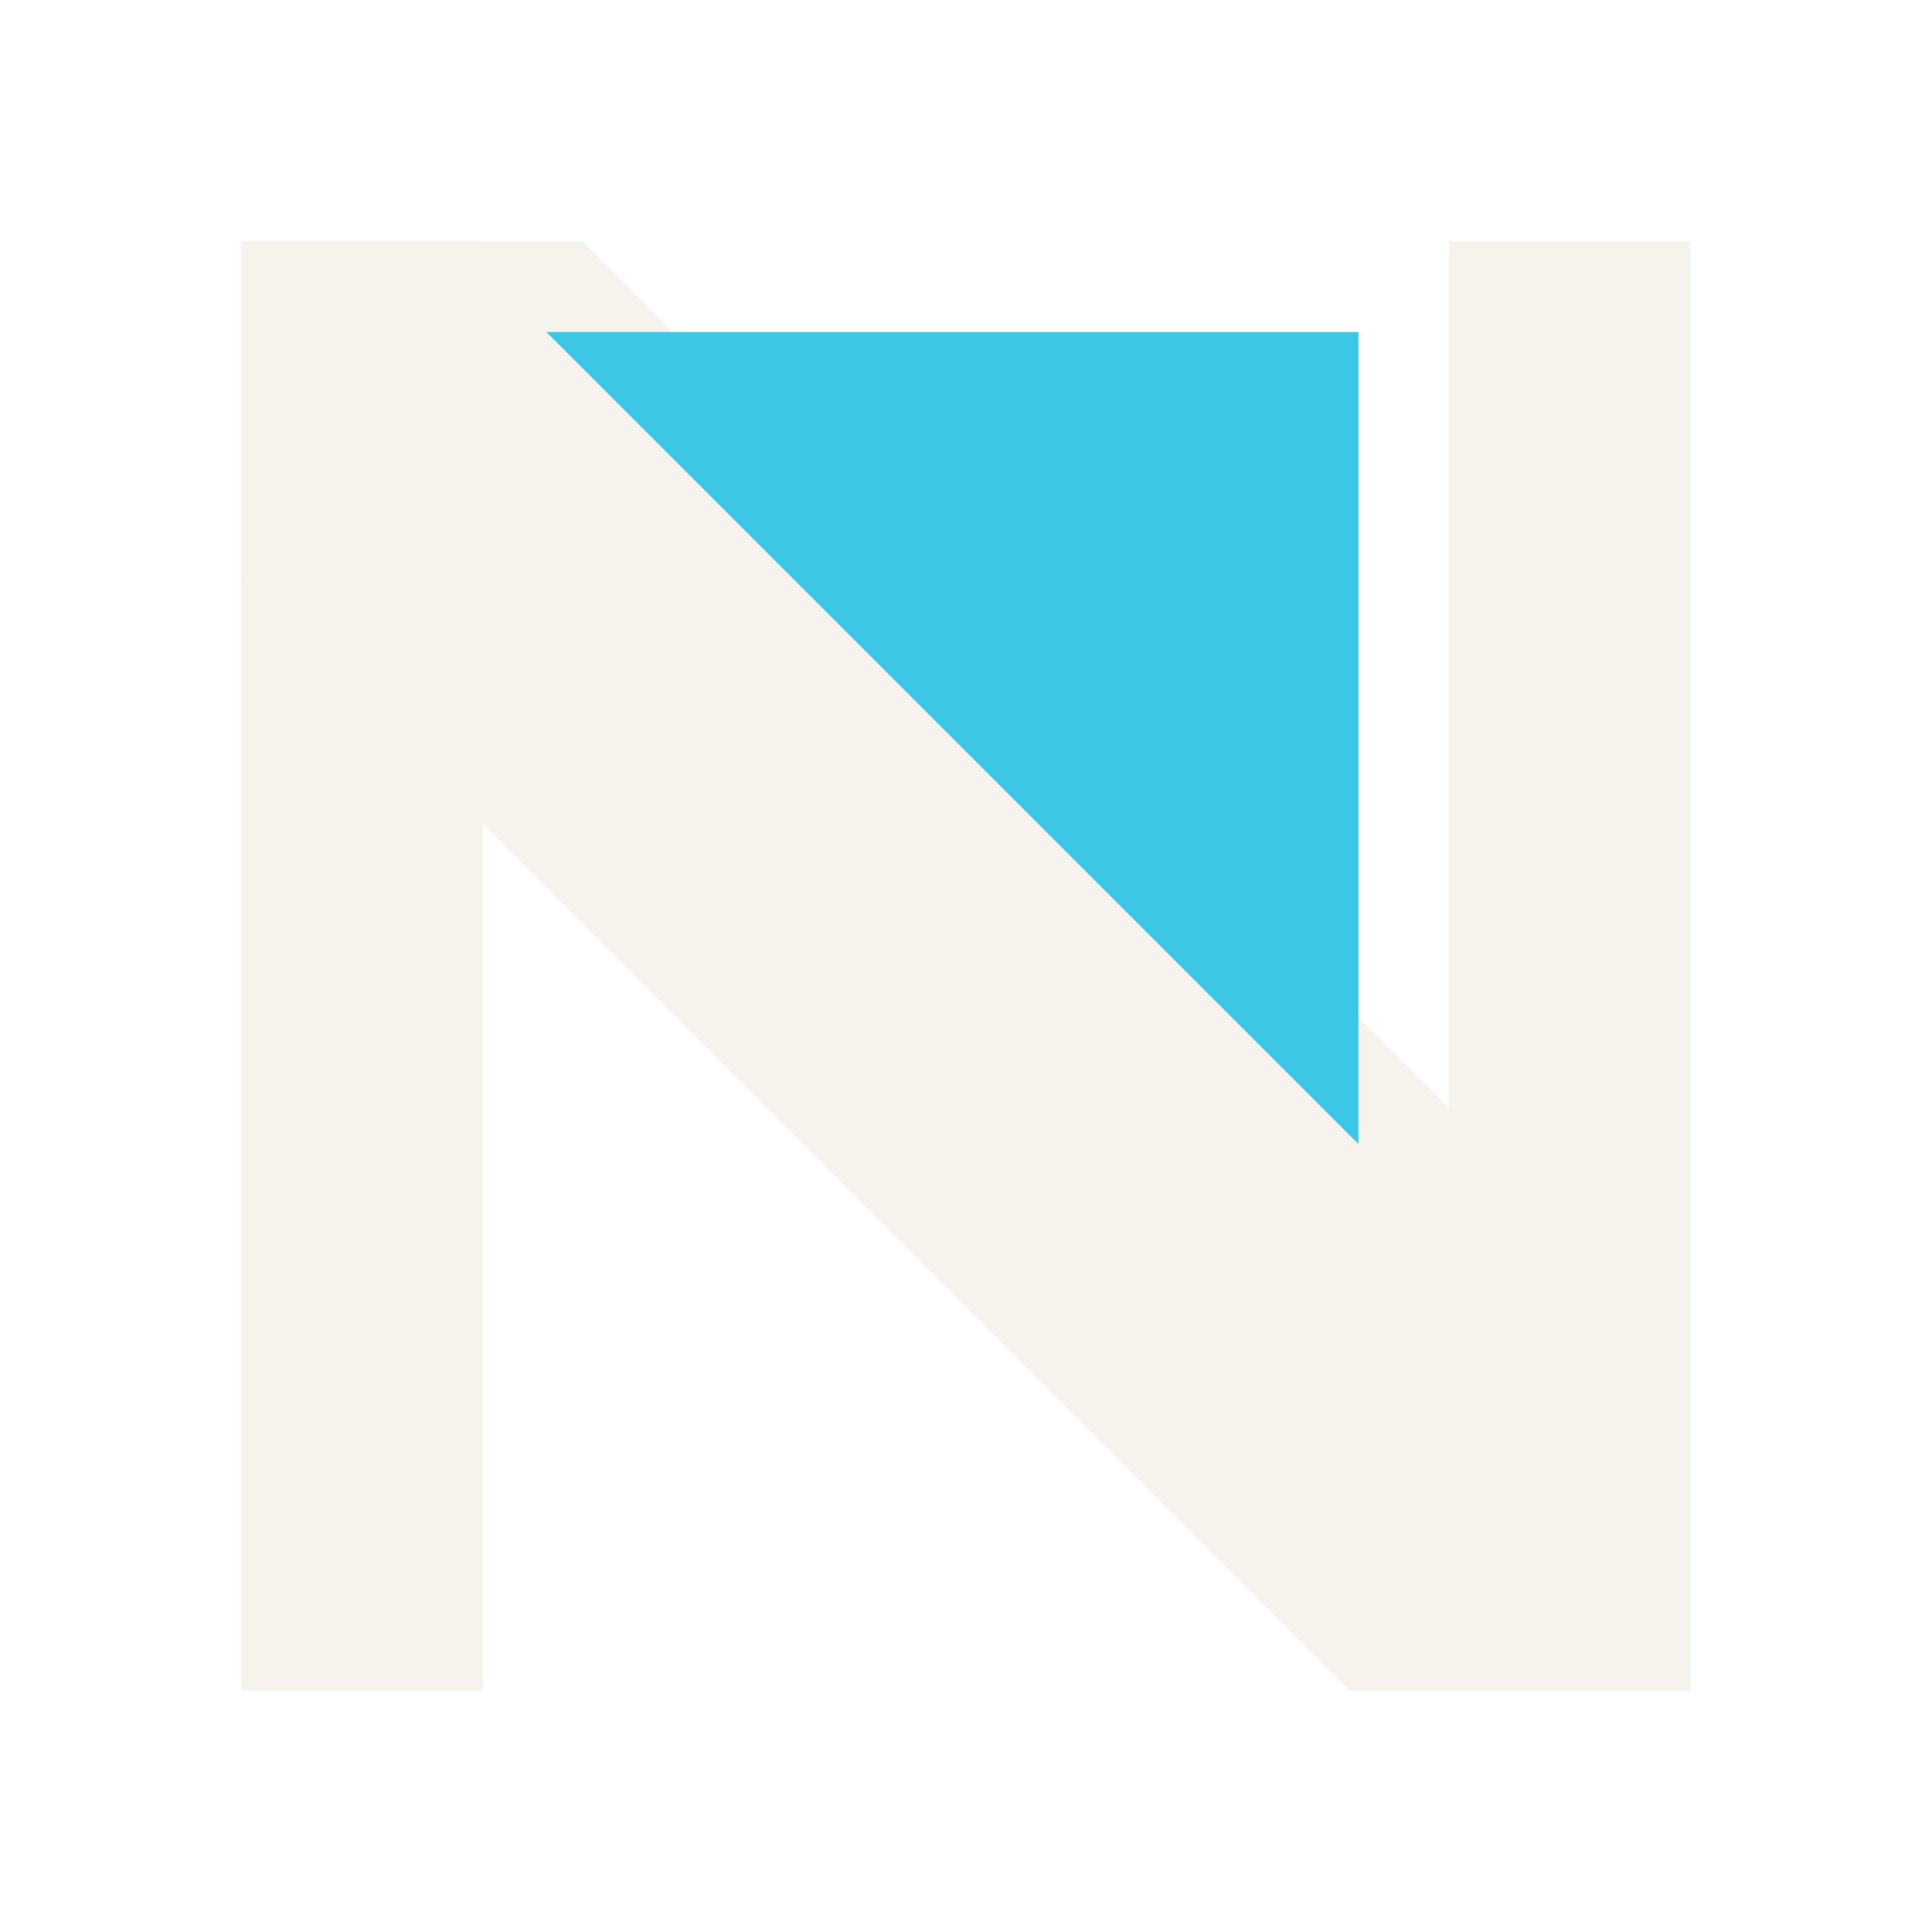
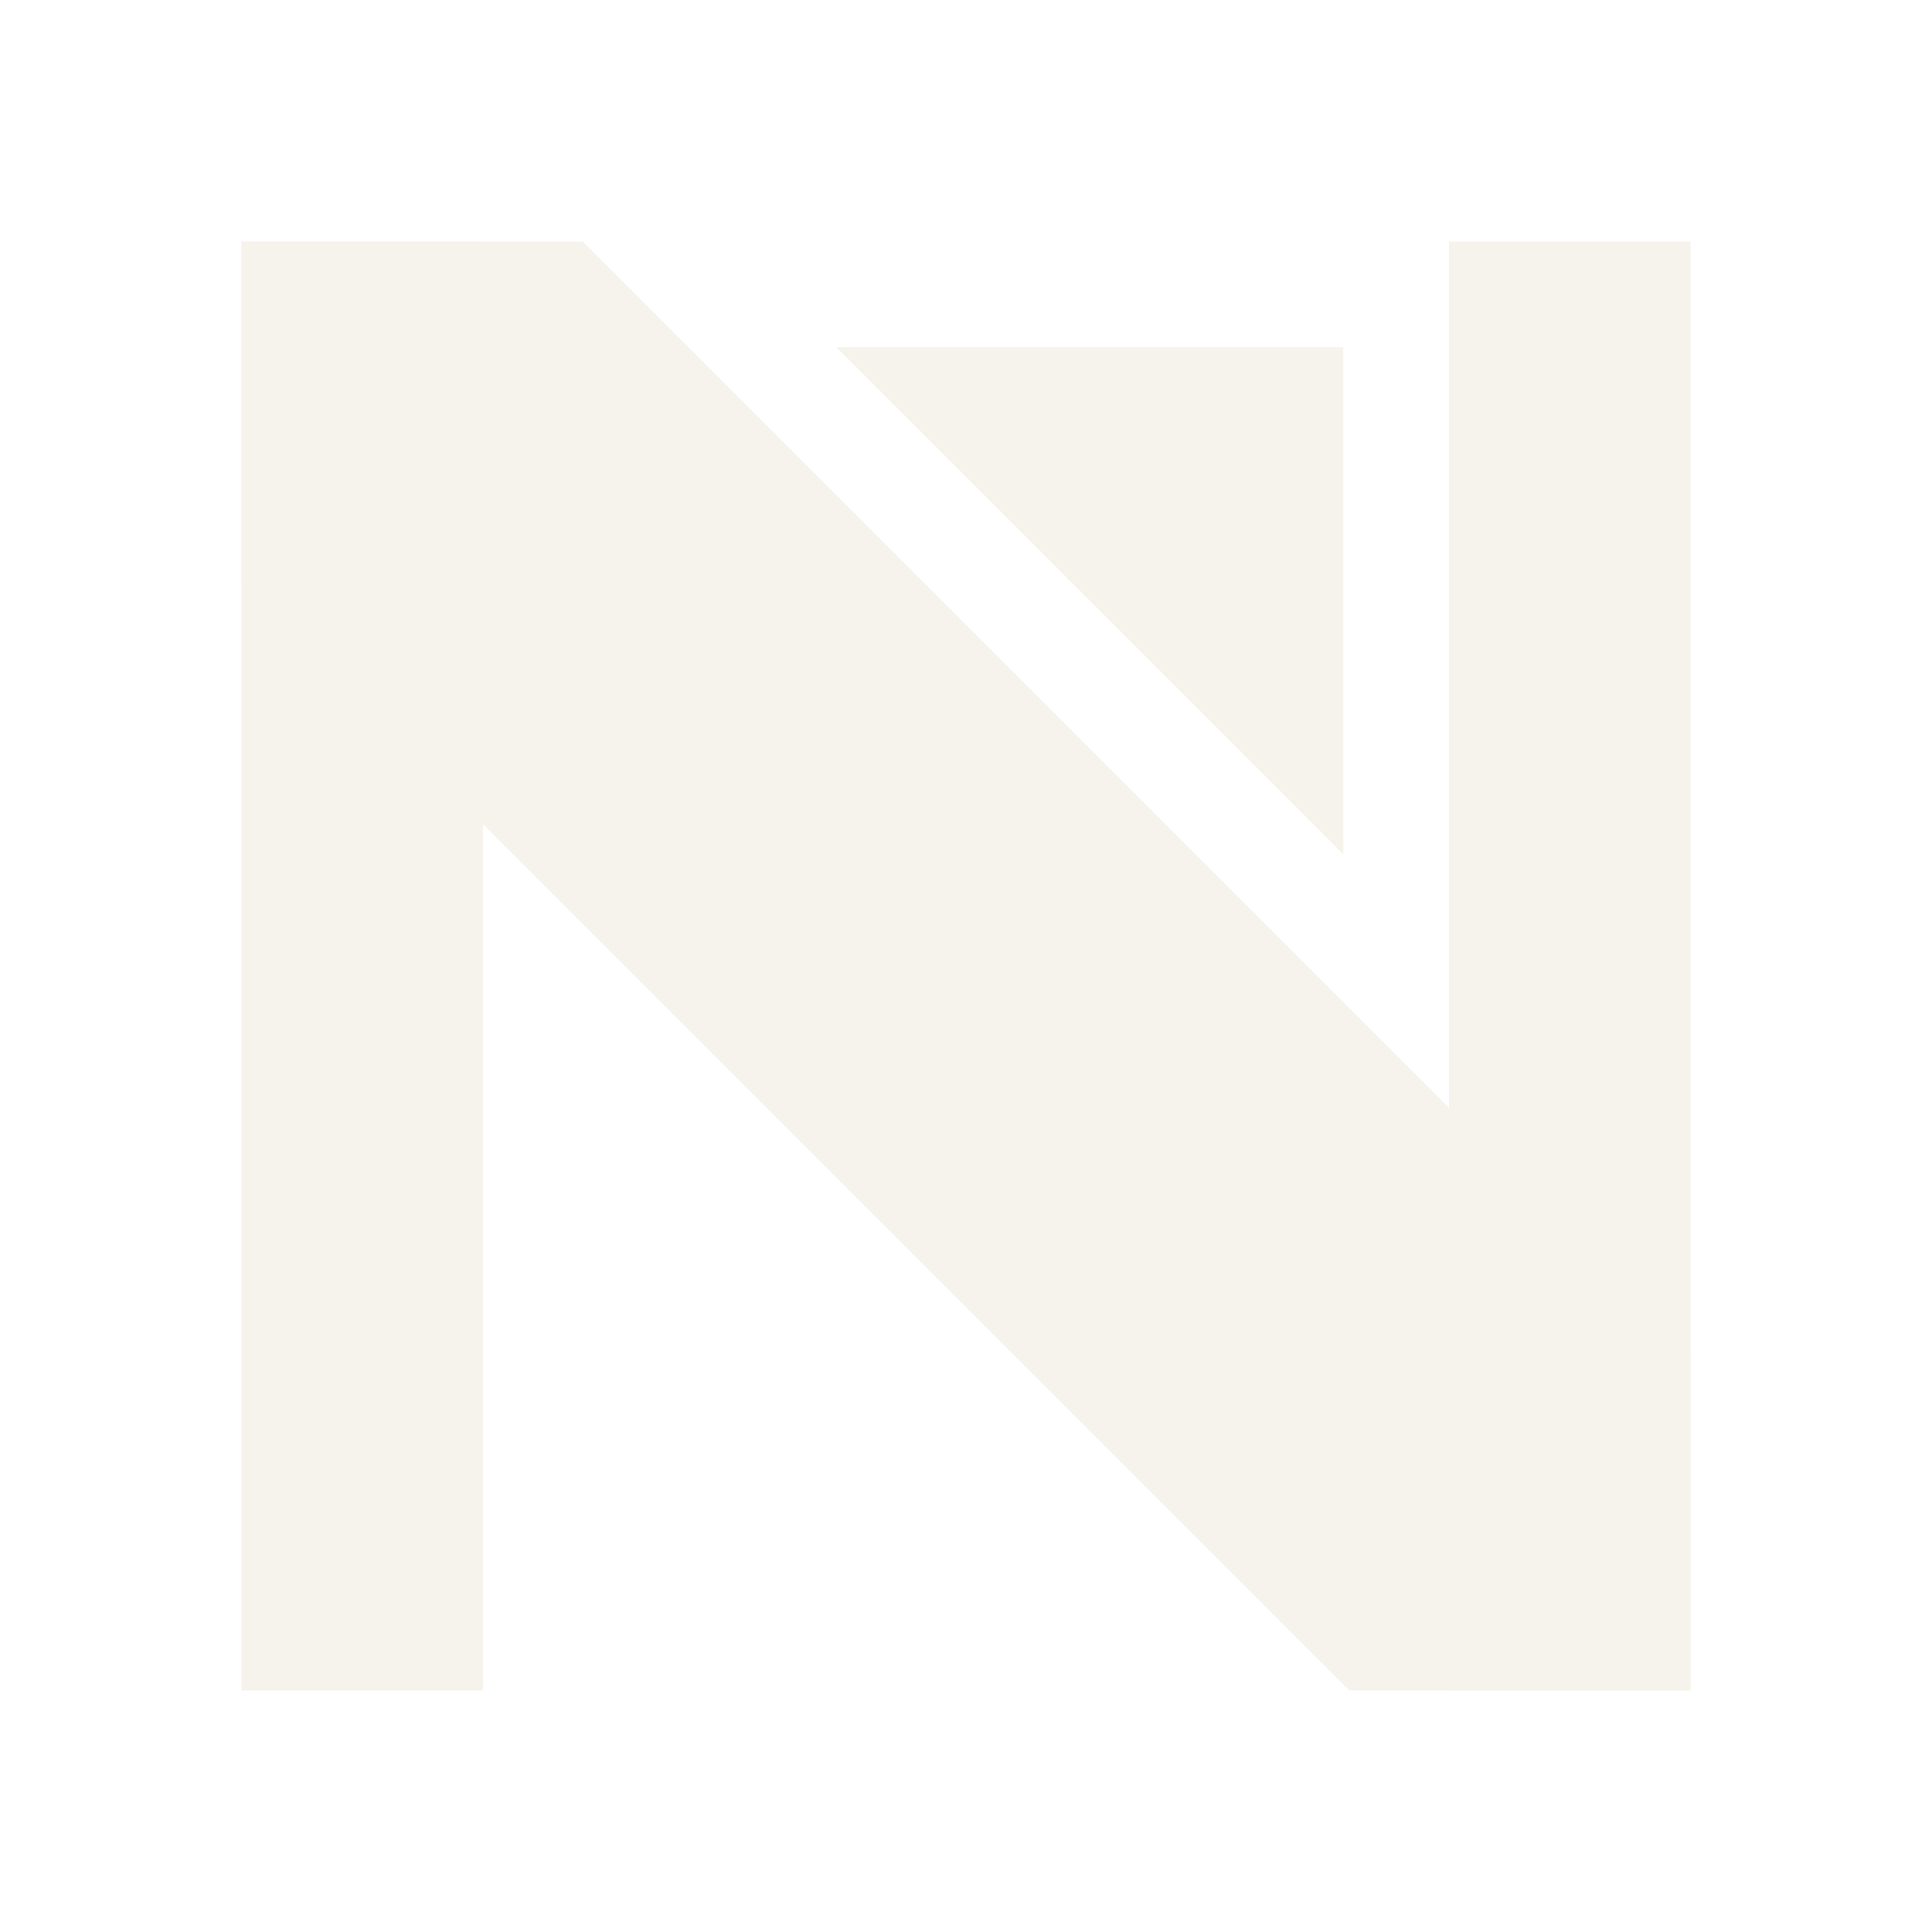
<svg xmlns="http://www.w3.org/2000/svg" viewBox="0 0 64 64" width="64" height="64" role="img" aria-label="NYV">
  <rect x="8" y="8" width="8" height="48" fill="#f6f3ec" />
  <rect x="48" y="8" width="8" height="48" fill="#f6f3ec" />
  <polygon points="8,8 19.3,8 56,44.7 56,56 44.7,56 8,19.3" fill="#f6f3ec" />
-   <polygon points="18.1,11 45,11 45,37.9" fill="#3cc7e6" />
+   <polygon points="27.7,11.5 44.5,11.5 44.5,28.3" fill="#f6f3ec" />
</svg>
